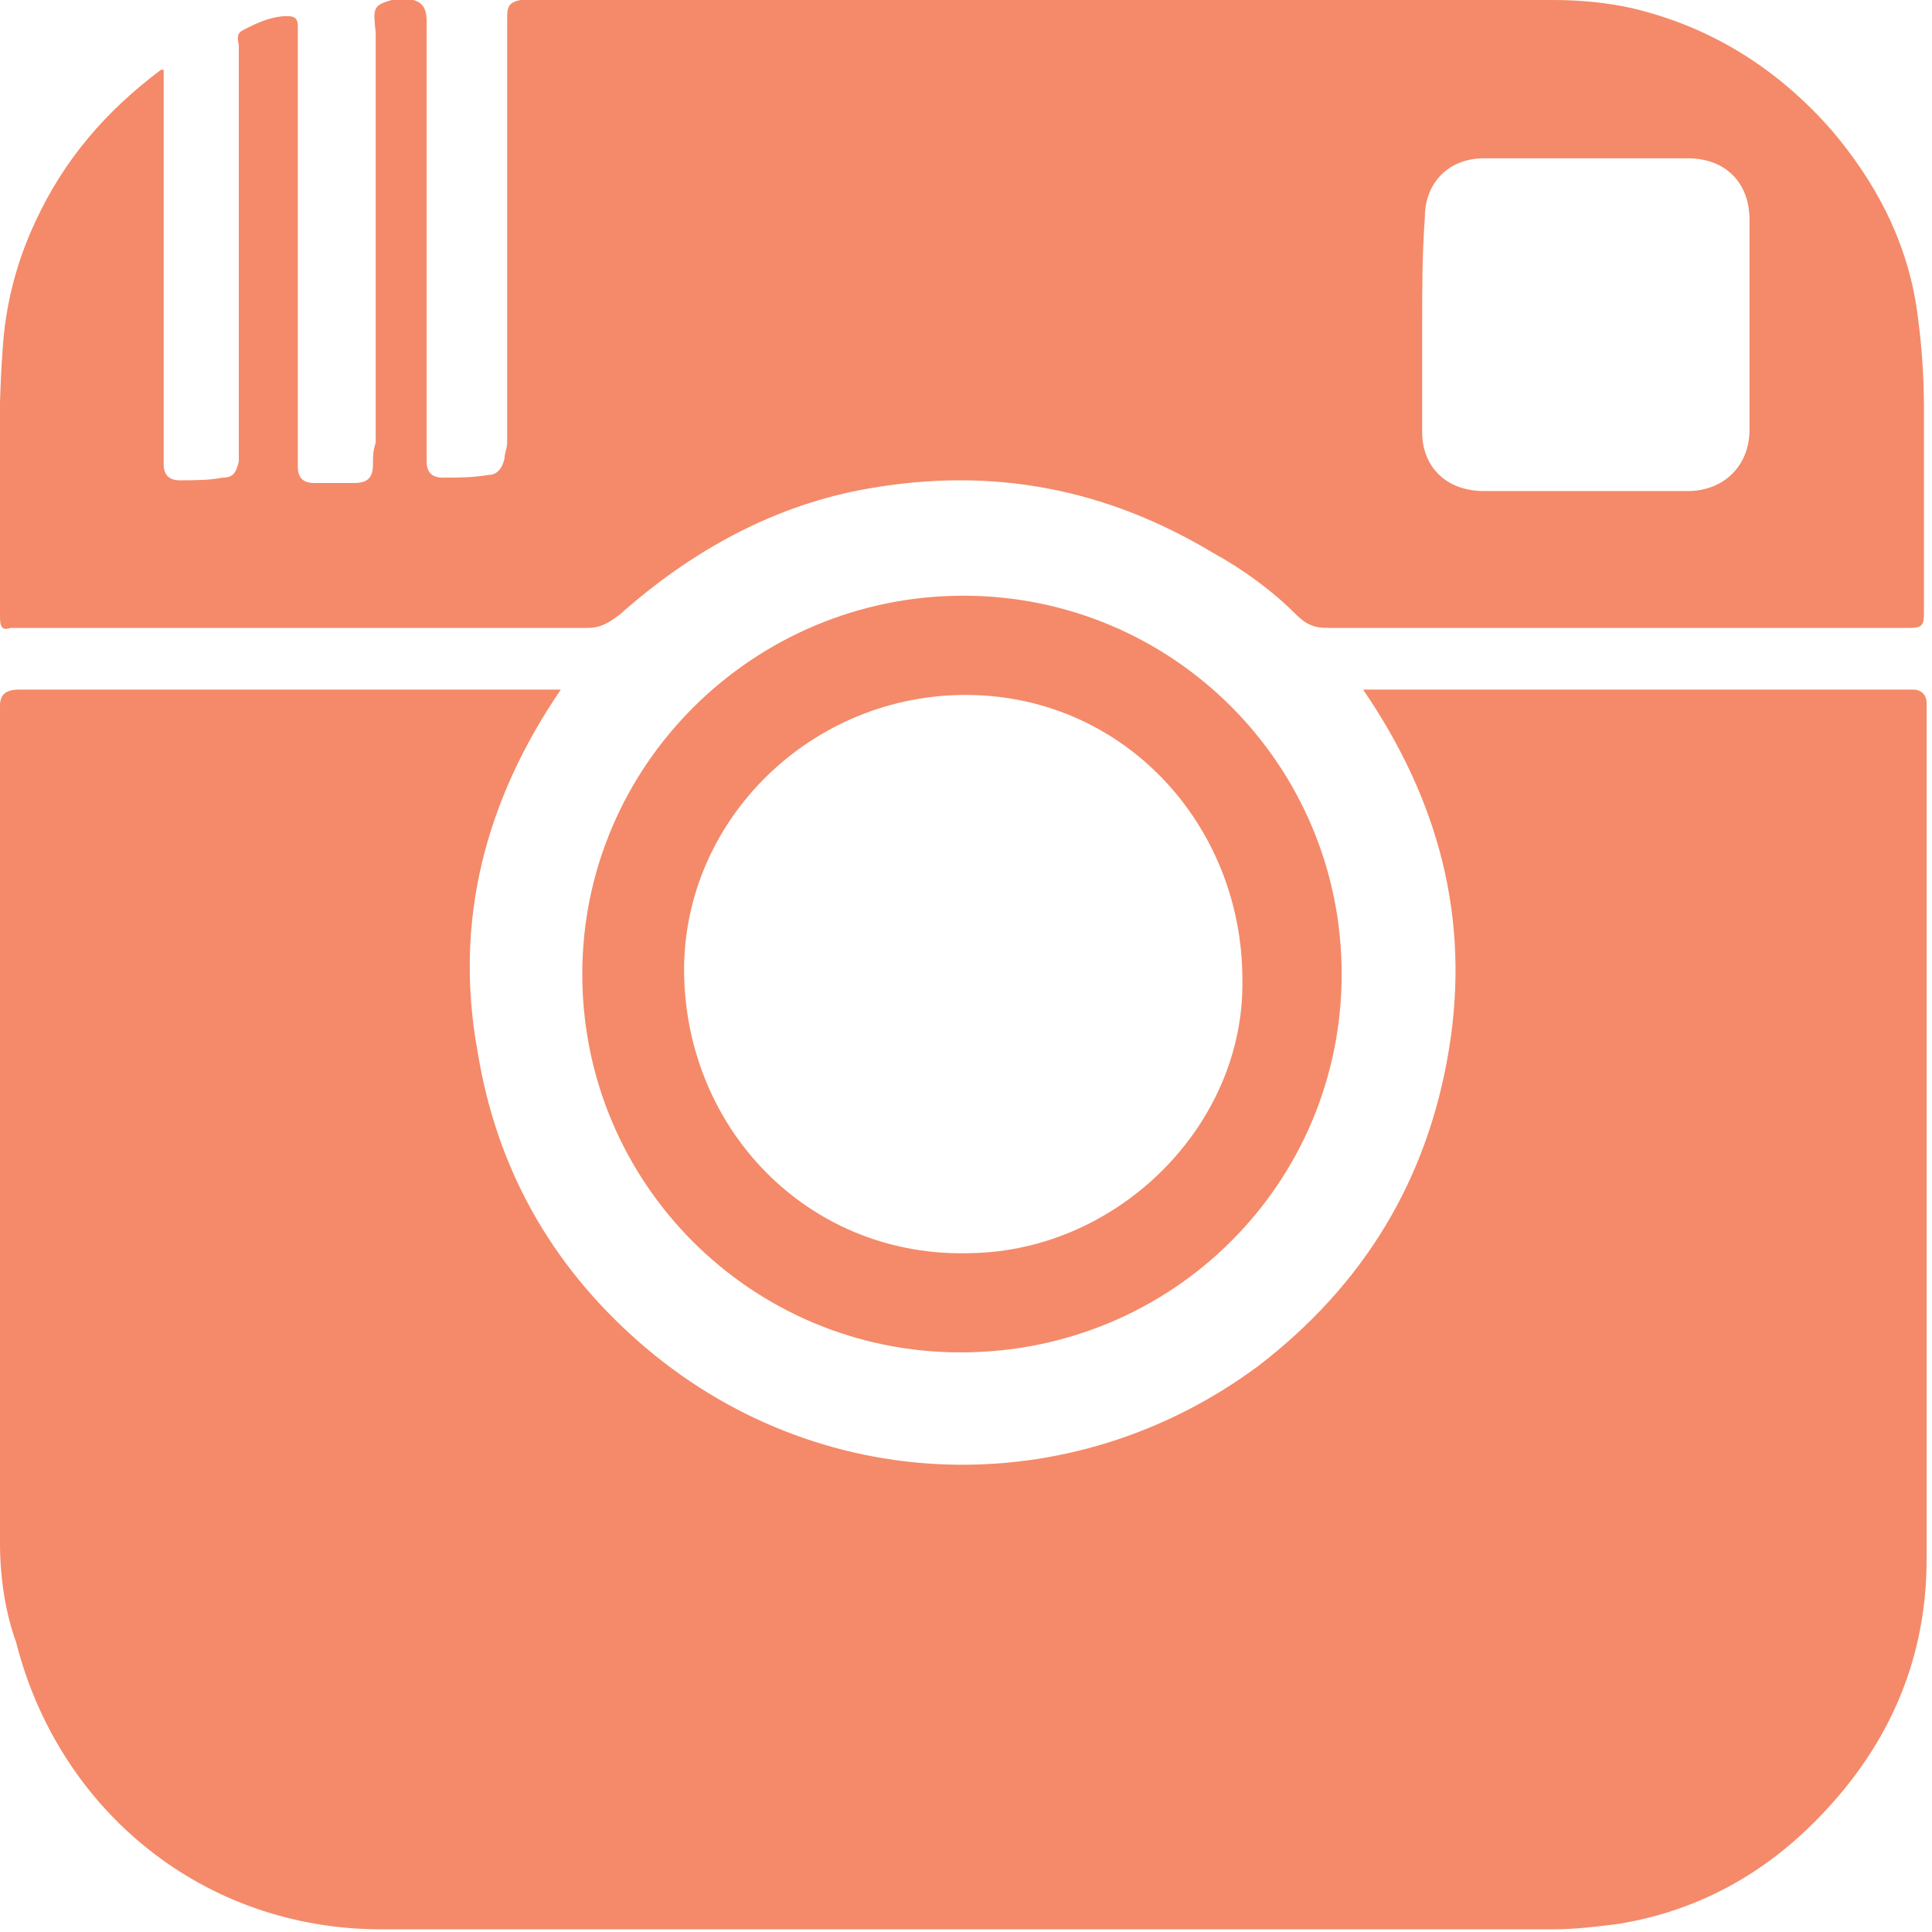
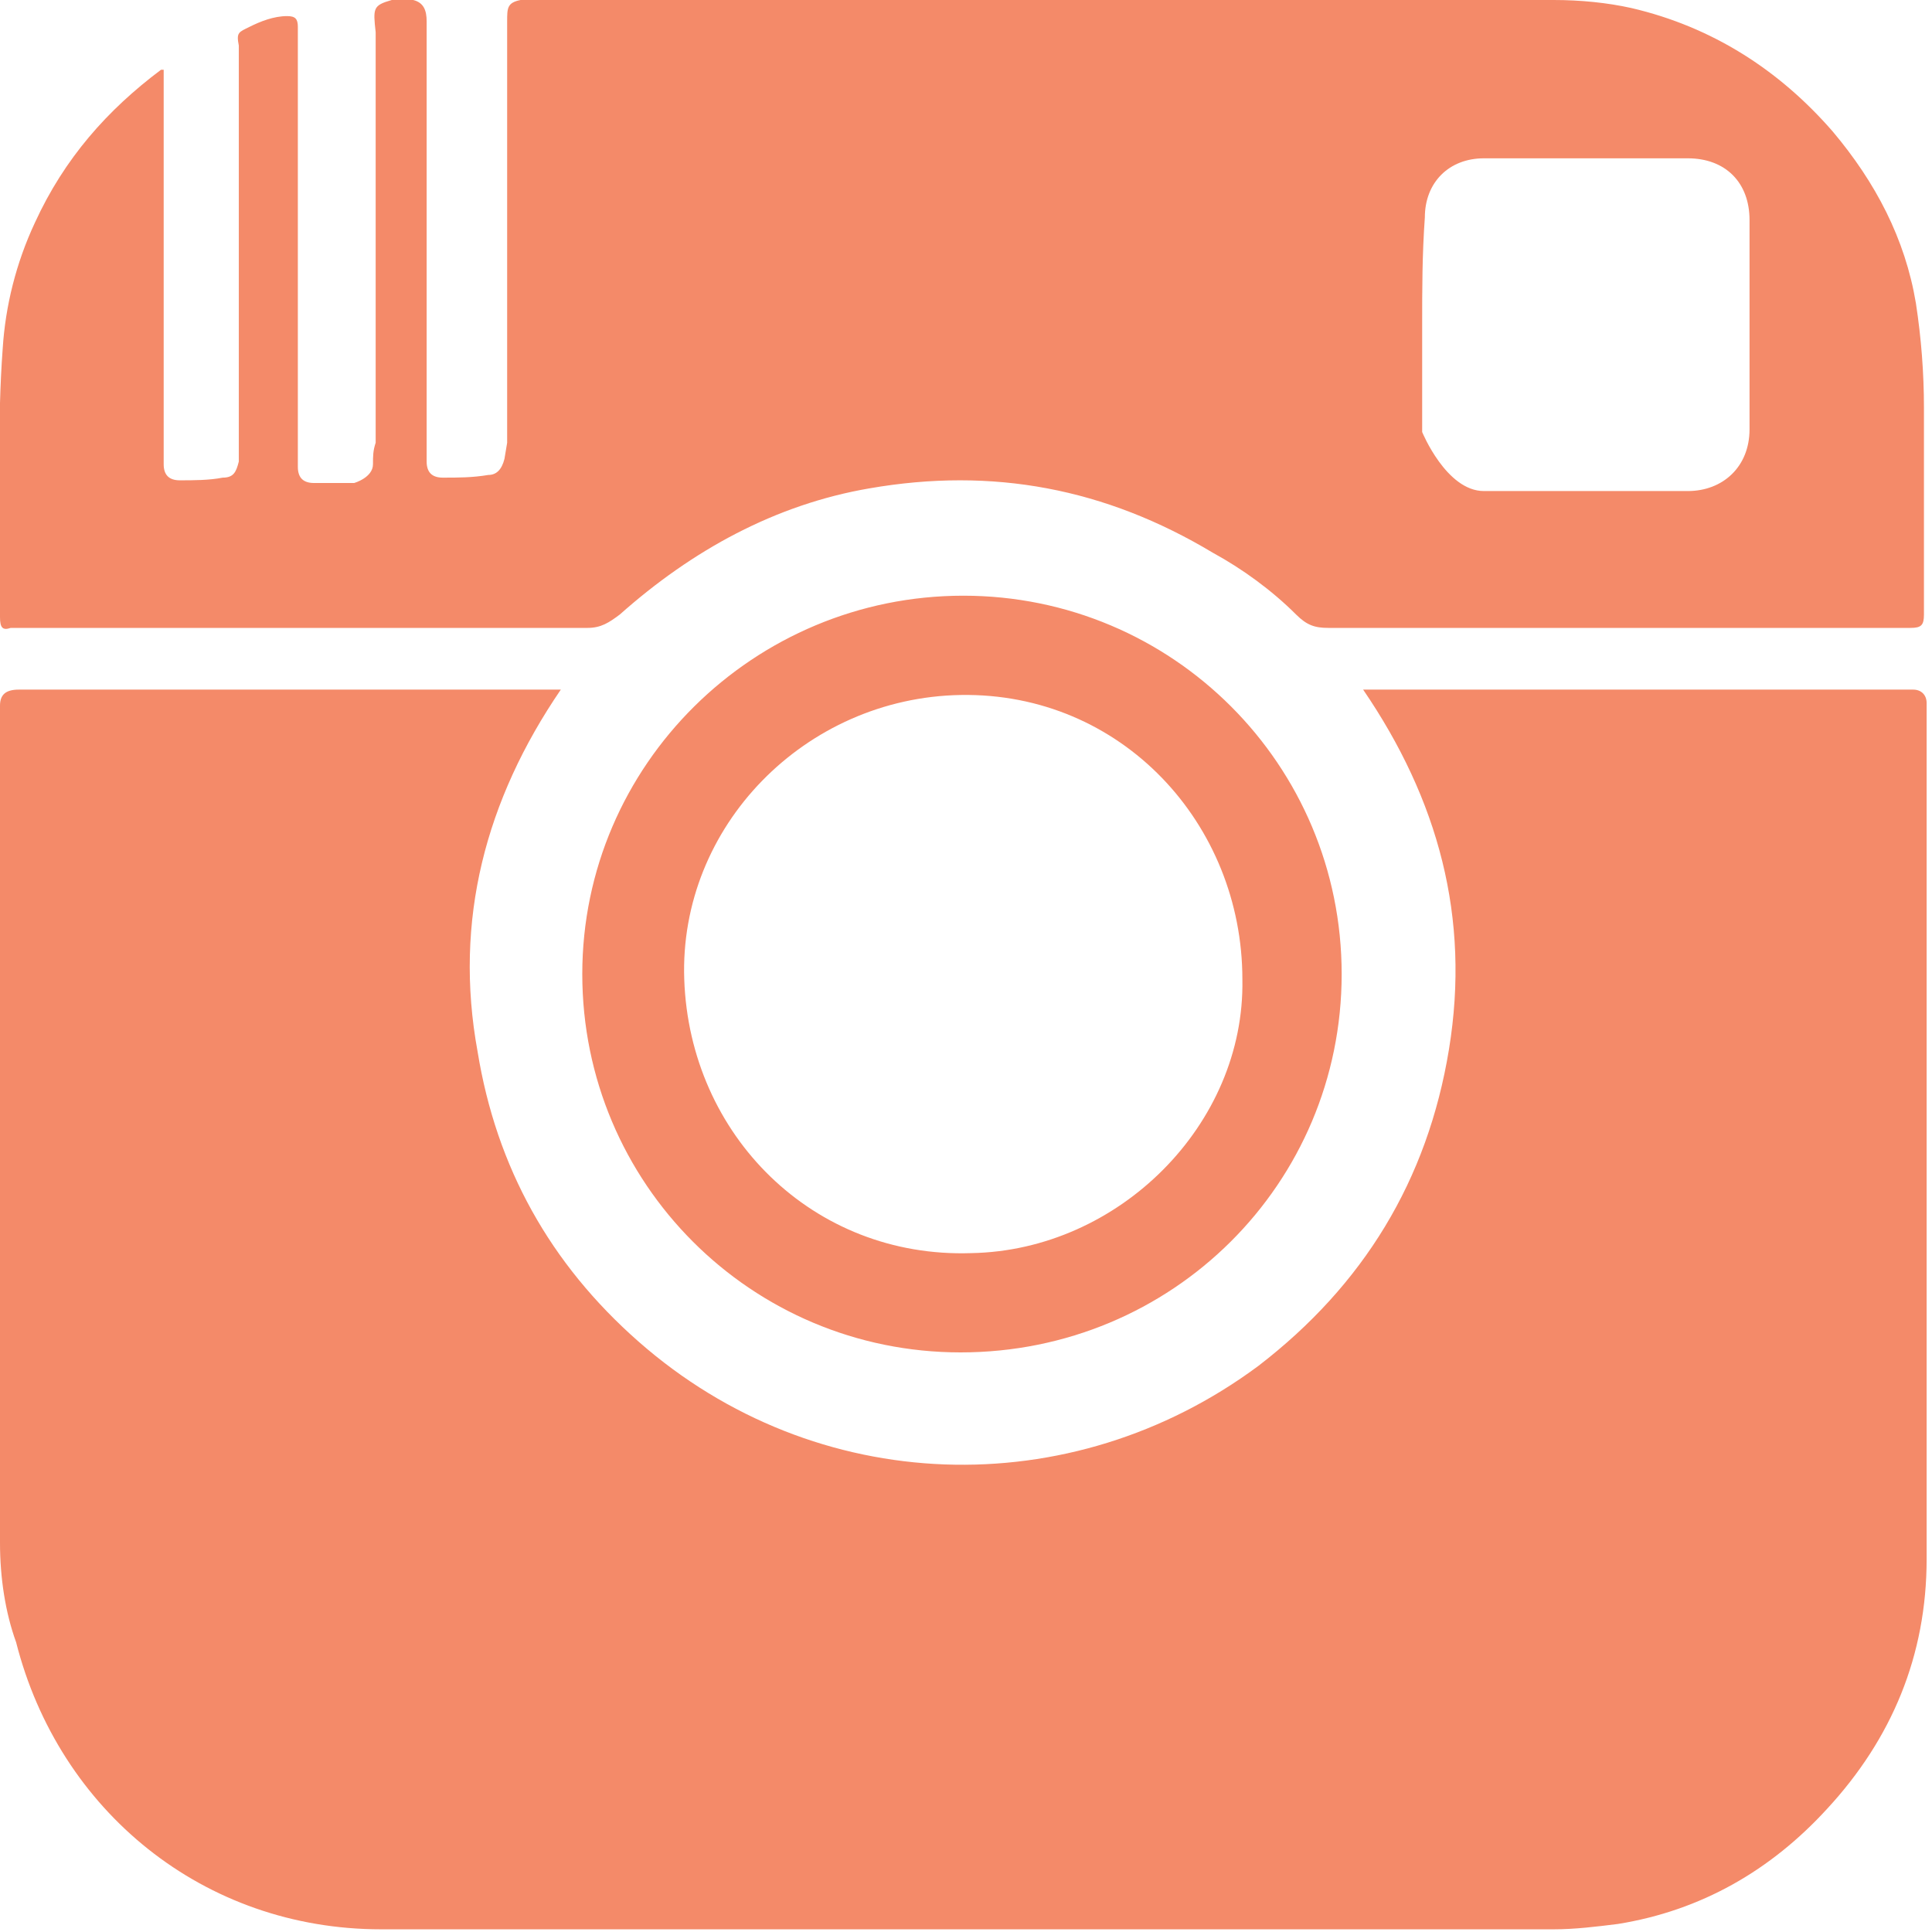
- <svg xmlns="http://www.w3.org/2000/svg" version="1.1" id="Layer_1" x="0px" y="0px" width="72px" height="72px" viewBox="0 0 72 72" style="enable-background:new 0 0 72 72;" xml:space="preserve">
-   <style type="text/css">
- 	.st0{fill:#F48A69;}
- </style>
-   <g>
-     <path class="st0" d="M14.6,0c0.3,0,0.6,0,0.8,0c0.4,0.1,0.5,0.4,0.5,0.8c0,0.1,0,0.2,0,0.3c0,2.2,0,4.5,0,6.7c0,2.5,0,4.9,0,7.4   c0,0.7,0,1.4,0,2c0,0.4,0.2,0.6,0.6,0.6c0.6,0,1.1,0,1.7-0.1c0.3,0,0.5-0.2,0.6-0.6c0-0.2,0.1-0.4,0.1-0.6c0-0.8,0-1.6,0-2.3   c0-4.5,0-8.9,0-13.4c0-0.5,0-0.7,0.5-0.8C30.2,0,41,0,51.9,0c0.1,0,0.2,0,0.2,0C54,0,56,0,57.9,0c1,0,2,0.1,2.9,0.3   c3,0.7,5.5,2.3,7.5,4.6c1.6,1.9,2.7,4,3.1,6.4c0.2,1.3,0.3,2.6,0.3,3.9c0,2.6,0,5.1,0,7.7c0,0.4-0.1,0.5-0.5,0.5   c-0.1,0-0.2,0-0.3,0c-7.1,0-14.2,0-21.4,0c-0.5,0-0.8-0.1-1.2-0.5c-0.9-0.9-2-1.7-3.1-2.3c-4-2.4-8.2-3.2-12.8-2.4   c-3.5,0.6-6.6,2.3-9.3,4.7c-0.4,0.3-0.7,0.5-1.2,0.5c-7.2,0-14.3,0-21.5,0C0.1,23.5,0,23.4,0,23c0-0.6,0-1.3,0-1.9   c0-2.7-0.1-5.4,0.1-8.1c0.1-1.6,0.5-3.2,1.2-4.7C2.4,5.9,4,4.1,6,2.6h0.1v0.1c0,4.3,0,8.6,0,12.8c0,0.6,0,1.2,0,1.8   c0,0.4,0.2,0.6,0.6,0.6c0.5,0,1.1,0,1.6-0.1c0.4,0,0.5-0.2,0.6-0.6c0-0.2,0-0.5,0-0.7c0-4.8,0-9.7,0-14.5c0-0.1,0-0.2,0-0.3   C8.8,1.2,8.9,1.2,9.3,1s0.9-0.4,1.4-0.4c0.3,0,0.4,0.1,0.4,0.4c0,0.1,0,0.2,0,0.4c0,4.4,0,8.7,0,13.1c0,1,0,1.9,0,2.9   c0,0.4,0.2,0.6,0.6,0.6c0.5,0,1,0,1.5,0s0.7-0.2,0.7-0.7c0-0.3,0-0.5,0.1-0.8c0-2.6,0-5.1,0-7.7c0-2.5,0-5.1,0-7.6   C13.9,0.3,13.9,0.2,14.6,0z M53,12.1L53,12.1c0,1.3,0,2.7,0,4s0.9,2.2,2.3,2.2c2.5,0,5,0,7.6,0c1.3,0,2.3-0.9,2.3-2.3   c0-2.6,0-5.2,0-7.8c0-1.4-0.9-2.3-2.3-2.3c-2.5,0-5.1,0-7.6,0c-1.3,0-2.2,0.9-2.2,2.2C53,9.5,53,10.8,53,12.1z" />
-     <path class="st0" d="M20.9,25.7c-2.8,4.1-4,8.6-3.1,13.5c0.7,4.3,2.7,7.9,6,10.8c6.6,5.8,16.1,6.1,23.1,0.9c3.9-3,6.3-6.9,7.1-11.8   s-0.4-9.3-3.2-13.4c0.1,0,0.2,0,0.3,0c5.9,0,11.9,0,17.8,0c0.7,0,1.3,0,2,0c0.1,0,0.3,0,0.4,0c0.3,0,0.5,0.2,0.5,0.5   c0,0.4,0,0.8,0,1.2c0,3,0,6,0,8.9c0,7.3,0,14.5,0,21.8c0,3.6-1.3,6.7-3.7,9.3c-2.1,2.3-4.7,3.8-7.8,4.3c-0.8,0.1-1.6,0.2-2.4,0.2   c-14.6,0-29.1,0-43.7,0c-6.6,0-12-4.4-13.6-10.7C0.2,60.1,0,58.8,0,57.5C0,50.8,0,44,0,37.2c0-3.5,0-6.9,0-10.4c0-0.2,0-0.3,0-0.5   c0-0.4,0.2-0.6,0.7-0.6s0.9,0,1.4,0c6.2,0,12.3,0,18.5,0C20.7,25.7,20.8,25.7,20.9,25.7z" />
-     <path class="st0" d="M35.9,22.2c7.8,0,14.1,6.3,14.1,14.1s-6.3,14.1-14.2,14.1c-7.8,0-14.1-6.3-14.1-14.1   C21.7,28.5,28.1,22.2,35.9,22.2z M46.3,36.5c0-5.8-4.5-10.7-10.5-10.6C30,26,25.3,30.8,25.5,36.5c0.2,5.8,4.8,10.4,10.7,10.2   C41.7,46.6,46.4,41.9,46.3,36.5z" />
-   </g>
+ <svg xmlns="http://www.w3.org/2000/svg" width="72" height="72" viewBox="0 0 72 72">
+   <style type="text/css">.st0{fill:#F48A69;}</style>
+   <path class="st0" d="M14.6 0h.8c.4.1.5.4.5.8v16.4c0 .4.2.6.6.6.6 0 1.1 0 1.7-.1.3 0 .5-.2.6-.6l.1-.6v-15.7c0-.5 0-.7.5-.8h38.5c1 0 2 .1 2.9.3 3 .7 5.5 2.3 7.5 4.6 1.6 1.9 2.7 4 3.1 6.4.2 1.3.3 2.6.3 3.9v7.7c0 .4-.1.5-.5.5h-21.7c-.5 0-.8-.1-1.2-.5-.9-.9-2-1.7-3.1-2.3-4-2.4-8.2-3.2-12.8-2.4-3.5.6-6.6 2.3-9.3 4.7-.4.3-.7.5-1.2.5h-21.5c-.3.1-.4 0-.4-.4v-1.9c0-2.7-.1-5.4.1-8.1.1-1.6.5-3.2 1.2-4.7 1.1-2.4 2.7-4.2 4.7-5.7h.1v14.7c0 .4.2.6.6.6.5 0 1.1 0 1.6-.1.4 0 .5-.2.6-.6v-15.5c-.1-.5 0-.5.4-.7s.9-.4 1.4-.4c.3 0 .4.1.4.4v16.4c0 .4.2.6.6.6h1.5s.7-.2.7-.7c0-.3 0-.5.1-.8v-15.3c-.1-.9-.1-1 .6-1.2zm38.4 12.1v4s.9 2.2 2.3 2.2h7.6c1.3 0 2.3-.9 2.3-2.3v-7.8c0-1.4-.9-2.3-2.3-2.3h-7.6c-1.3 0-2.2.9-2.2 2.2-.1 1.4-.1 2.7-.1 4zM20.9 25.7c-2.8 4.1-4 8.6-3.1 13.5.7 4.3 2.7 7.9 6 10.8 6.6 5.8 16.1 6.1 23.1.9 3.9-3 6.3-6.9 7.1-11.8s-.4-9.3-3.2-13.4h20.5c.3 0 .5.2.5.5v31.9c0 3.6-1.3 6.7-3.7 9.3-2.1 2.3-4.7 3.8-7.8 4.3-.8.1-1.6.2-2.4.2h-43.7c-6.6 0-12-4.4-13.6-10.7-.4-1.1-.6-2.4-.6-3.7v-31.2c0-.4.2-.6.7-.6h20.2zM35.9 22.2c7.8 0 14.1 6.3 14.1 14.1s-6.3 14.1-14.2 14.1c-7.8 0-14.1-6.3-14.1-14.1s6.4-14.1 14.2-14.1zm10.4 14.3c0-5.8-4.5-10.7-10.5-10.6-5.8.1-10.5 4.9-10.3 10.6.2 5.8 4.8 10.4 10.7 10.2 5.5-.1 10.2-4.8 10.1-10.2z" />
</svg>
